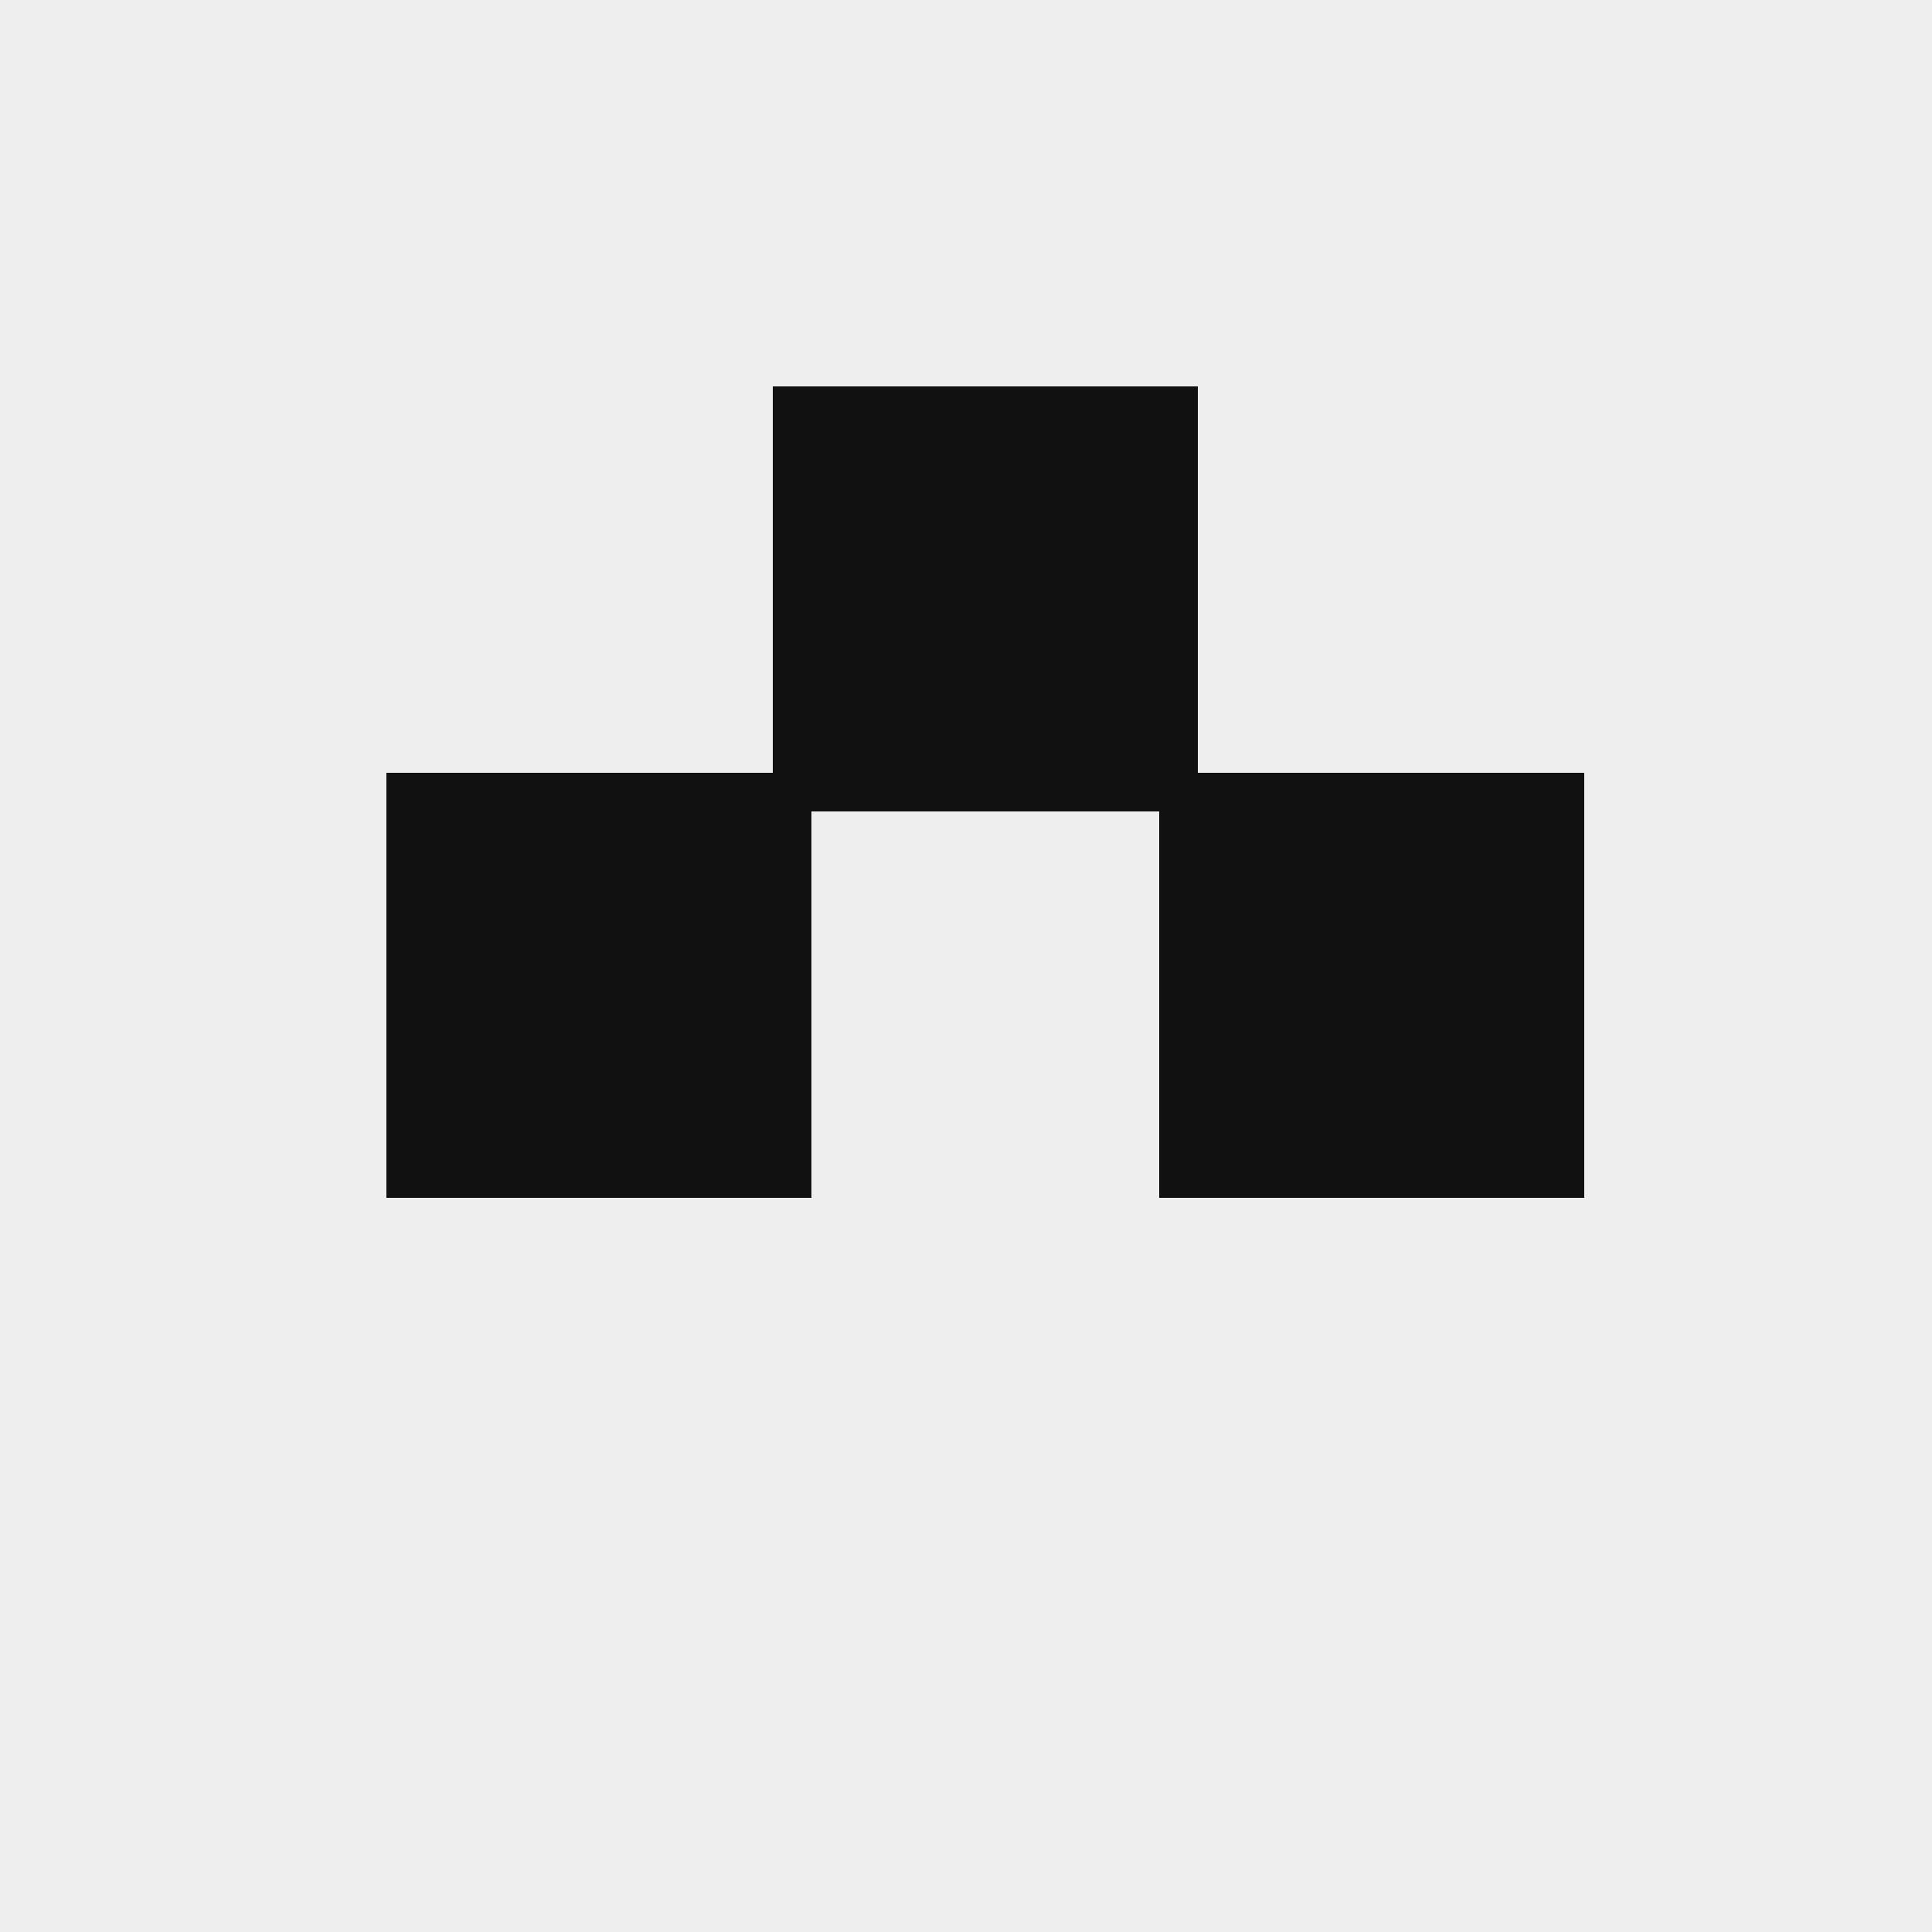
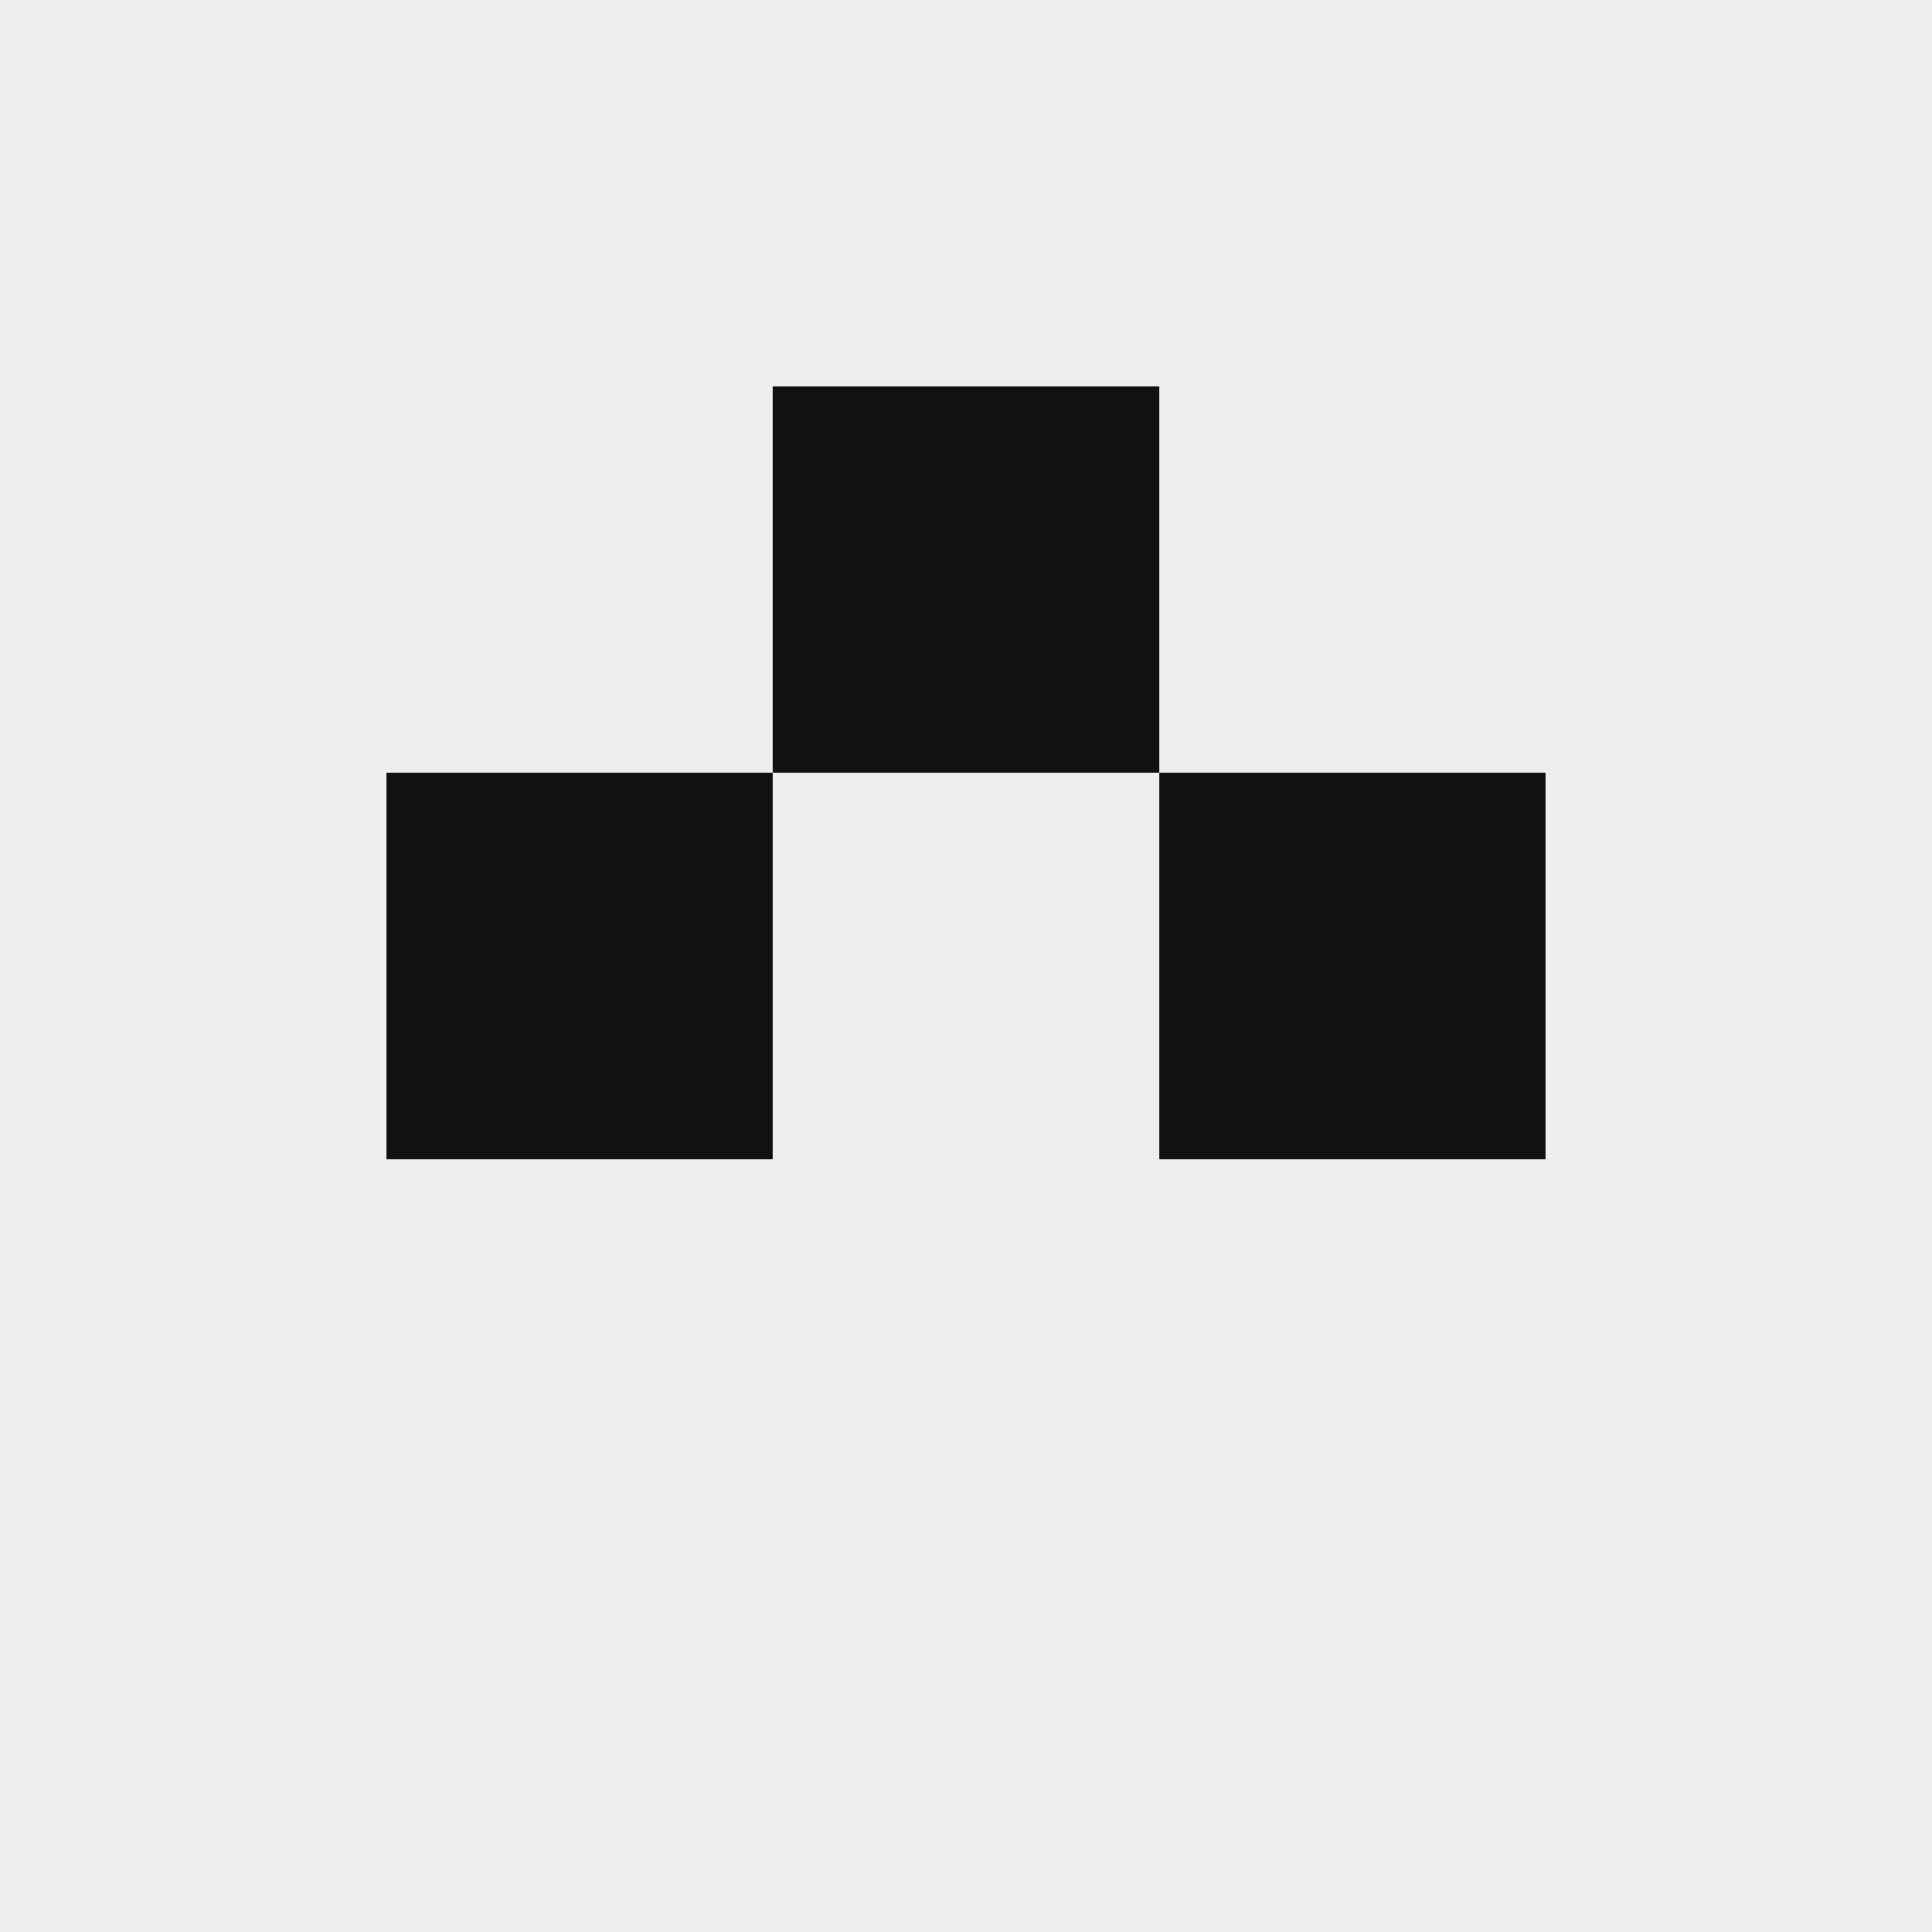
- <svg xmlns="http://www.w3.org/2000/svg" width="15" height="15" alt="QR alt" aria-label="QR aria" title="QR title">
-   <rect width="15" height="15" fill="#eeeeee" />
-   <rect x="6" y="3" width="3.3" height="3.3" fill="#111111" />
-   <rect x="3" y="6" width="3.3" height="3.3" fill="#111111" />
-   <rect x="9" y="6" width="3.3" height="3.3" fill="#111111" />
+ <svg xmlns="http://www.w3.org/2000/svg" width="15" height="15" viewBox="0 0 5 5" shape-rendering="crispEdges" alt="QR alt" aria-label="QR aria" title="QR title">
+   <path fill="#eeeeee" d="M0 0h5v5H0z" />
+   <path stroke="#111111" d="M2 1.5h1M1 2.5h1m1 0h1" />
</svg>
